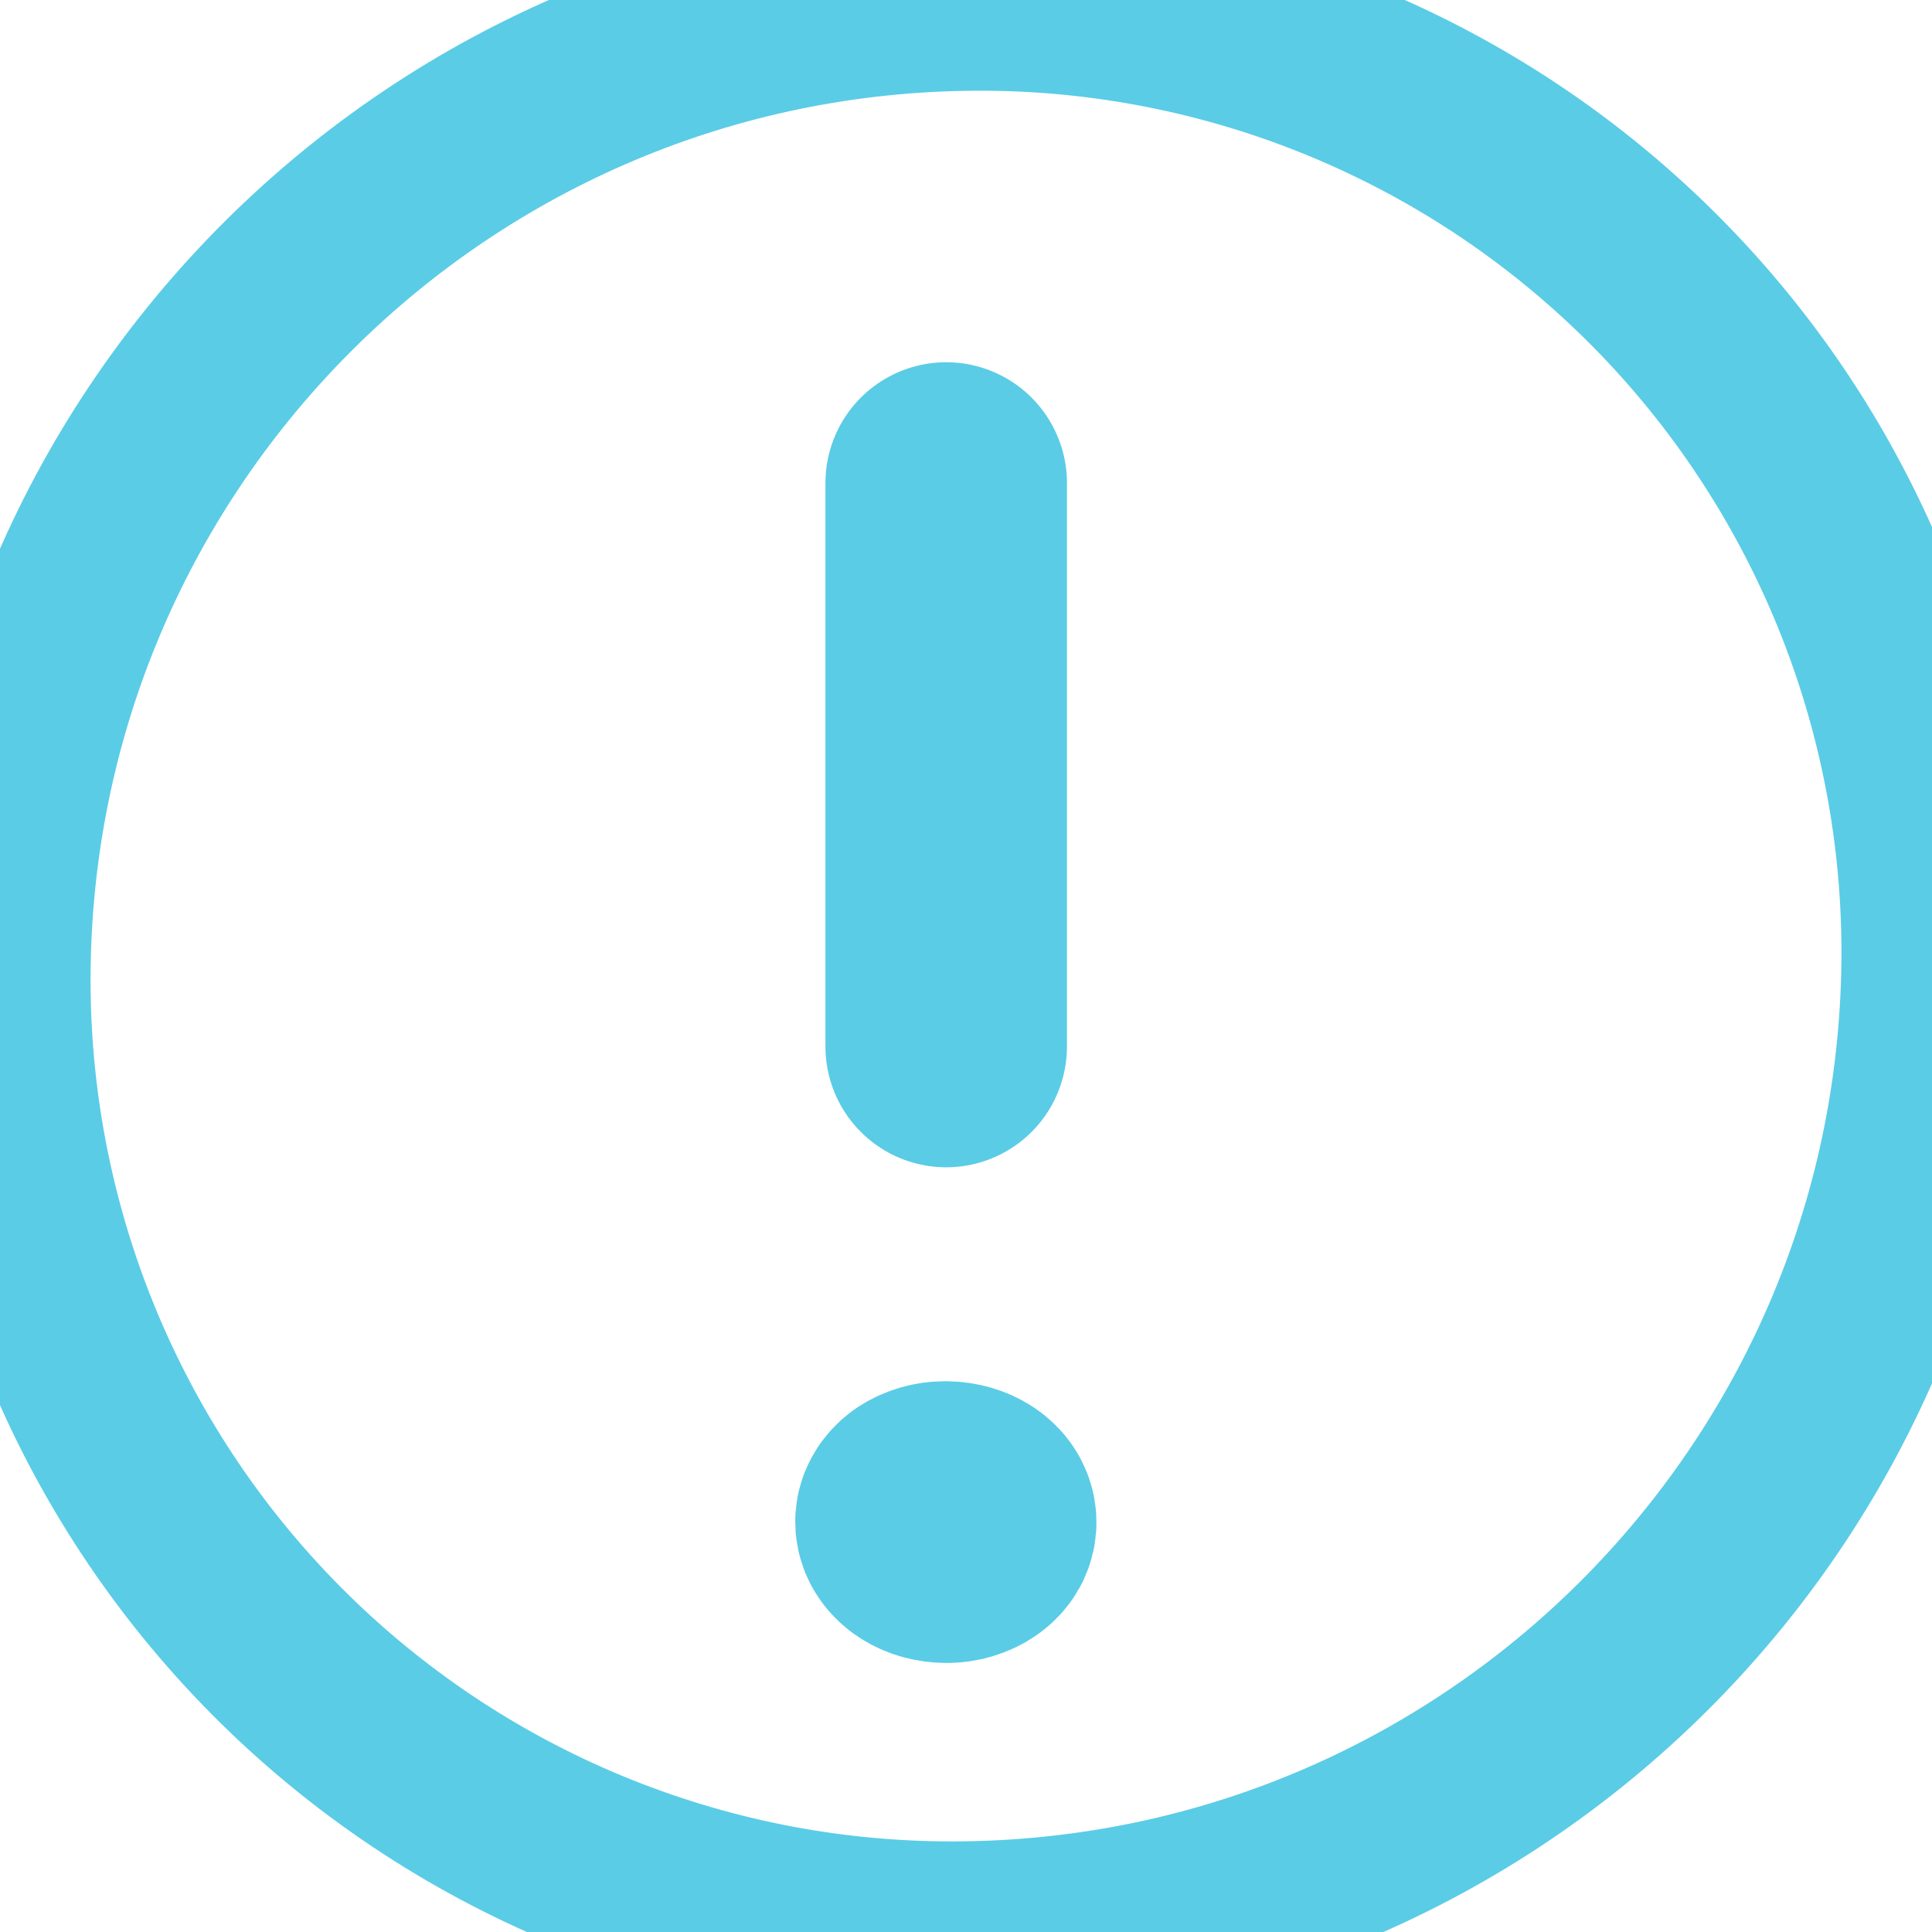
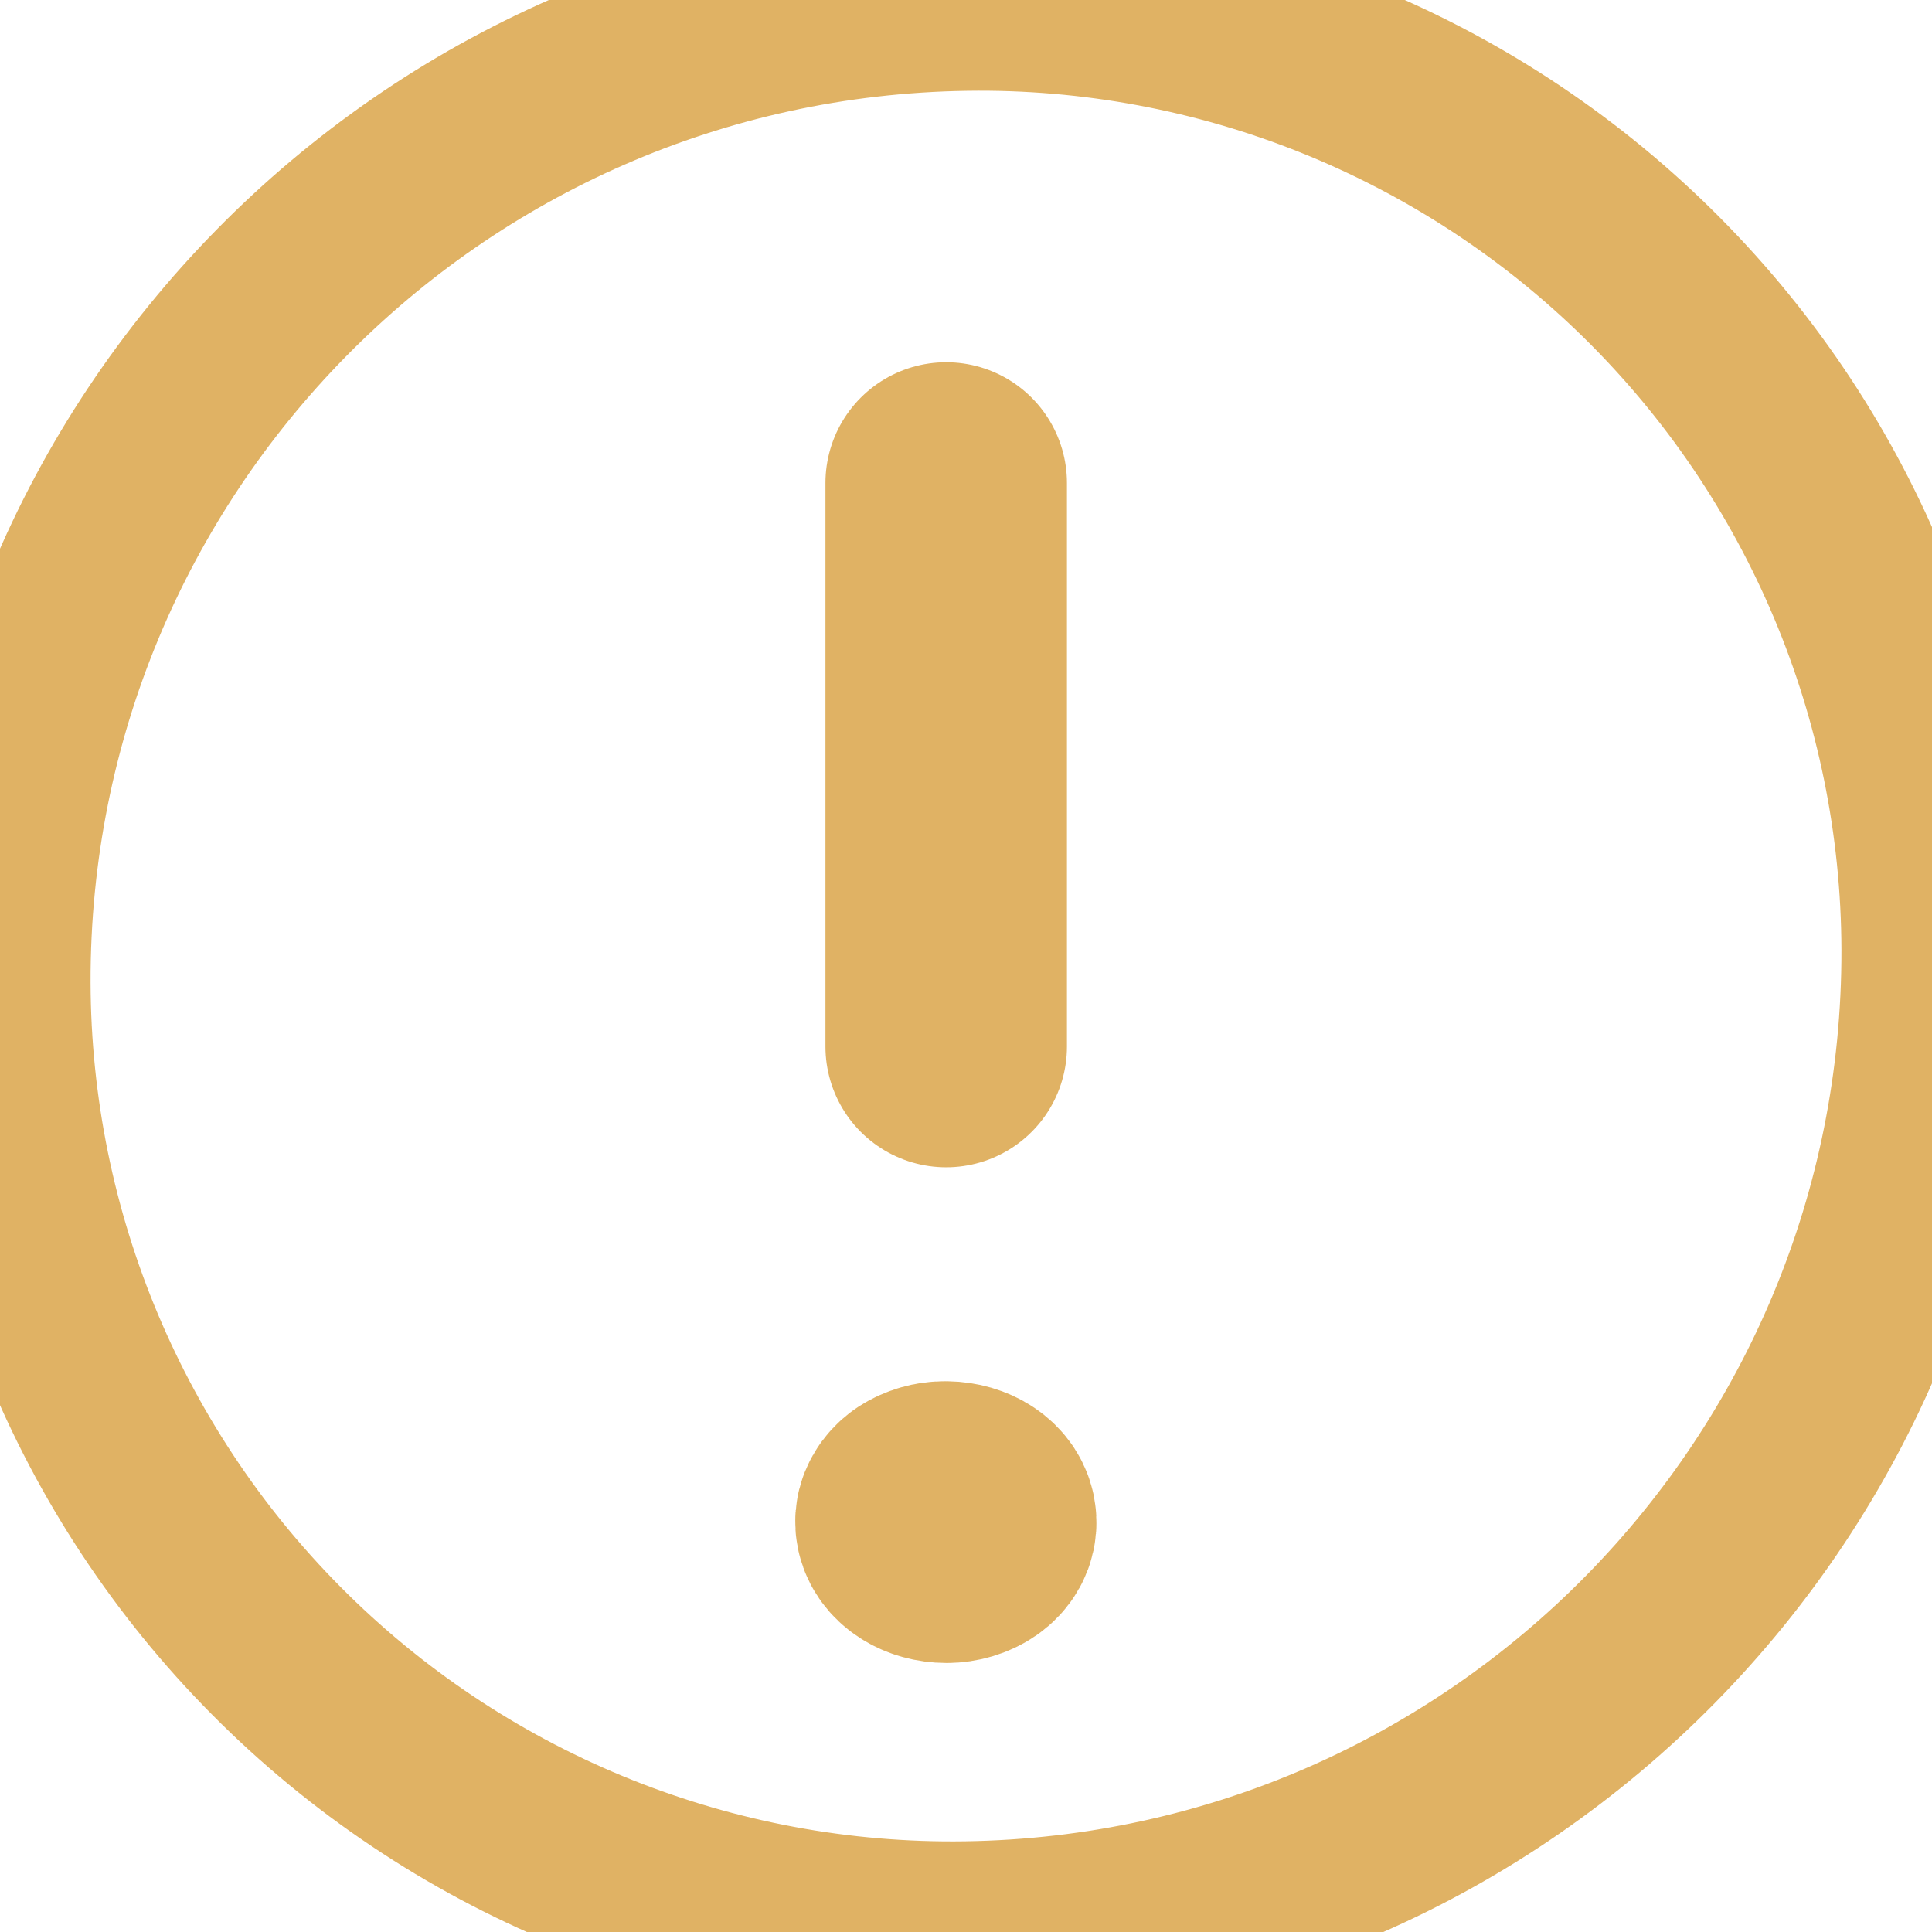
<svg xmlns="http://www.w3.org/2000/svg" width="16" height="16" viewBox="0 0 16 16">
-   <g stroke="#5ACCE6" fill="none" fill-rule="evenodd" stroke-linecap="round" stroke-linejoin="round">
+   <g stroke="#e0b264" fill="none" fill-rule="evenodd" stroke-linecap="round" stroke-linejoin="round">
    <path d="M16 7.863a8.117 8.117 0 0 1-8 8.136 7.882 7.882 0 0 1-8-7.86A8.117 8.117 0 0 1 8 .002a7.883 7.883 0 0 1 8 7.862z" stroke-width="1.5" />
    <g stroke-width="2">
      <path d="M7.827 12.439a.313.313 0 0 0-.174.05c-.045.033-.07.076-.067.12.005.09.117.163.253.163h0c.066 0 .129-.02.174-.051.046-.032.07-.075.067-.12-.004-.088-.11-.16-.244-.162h-.005M7.836 8.667V4" />
    </g>
  </g>
</svg>
